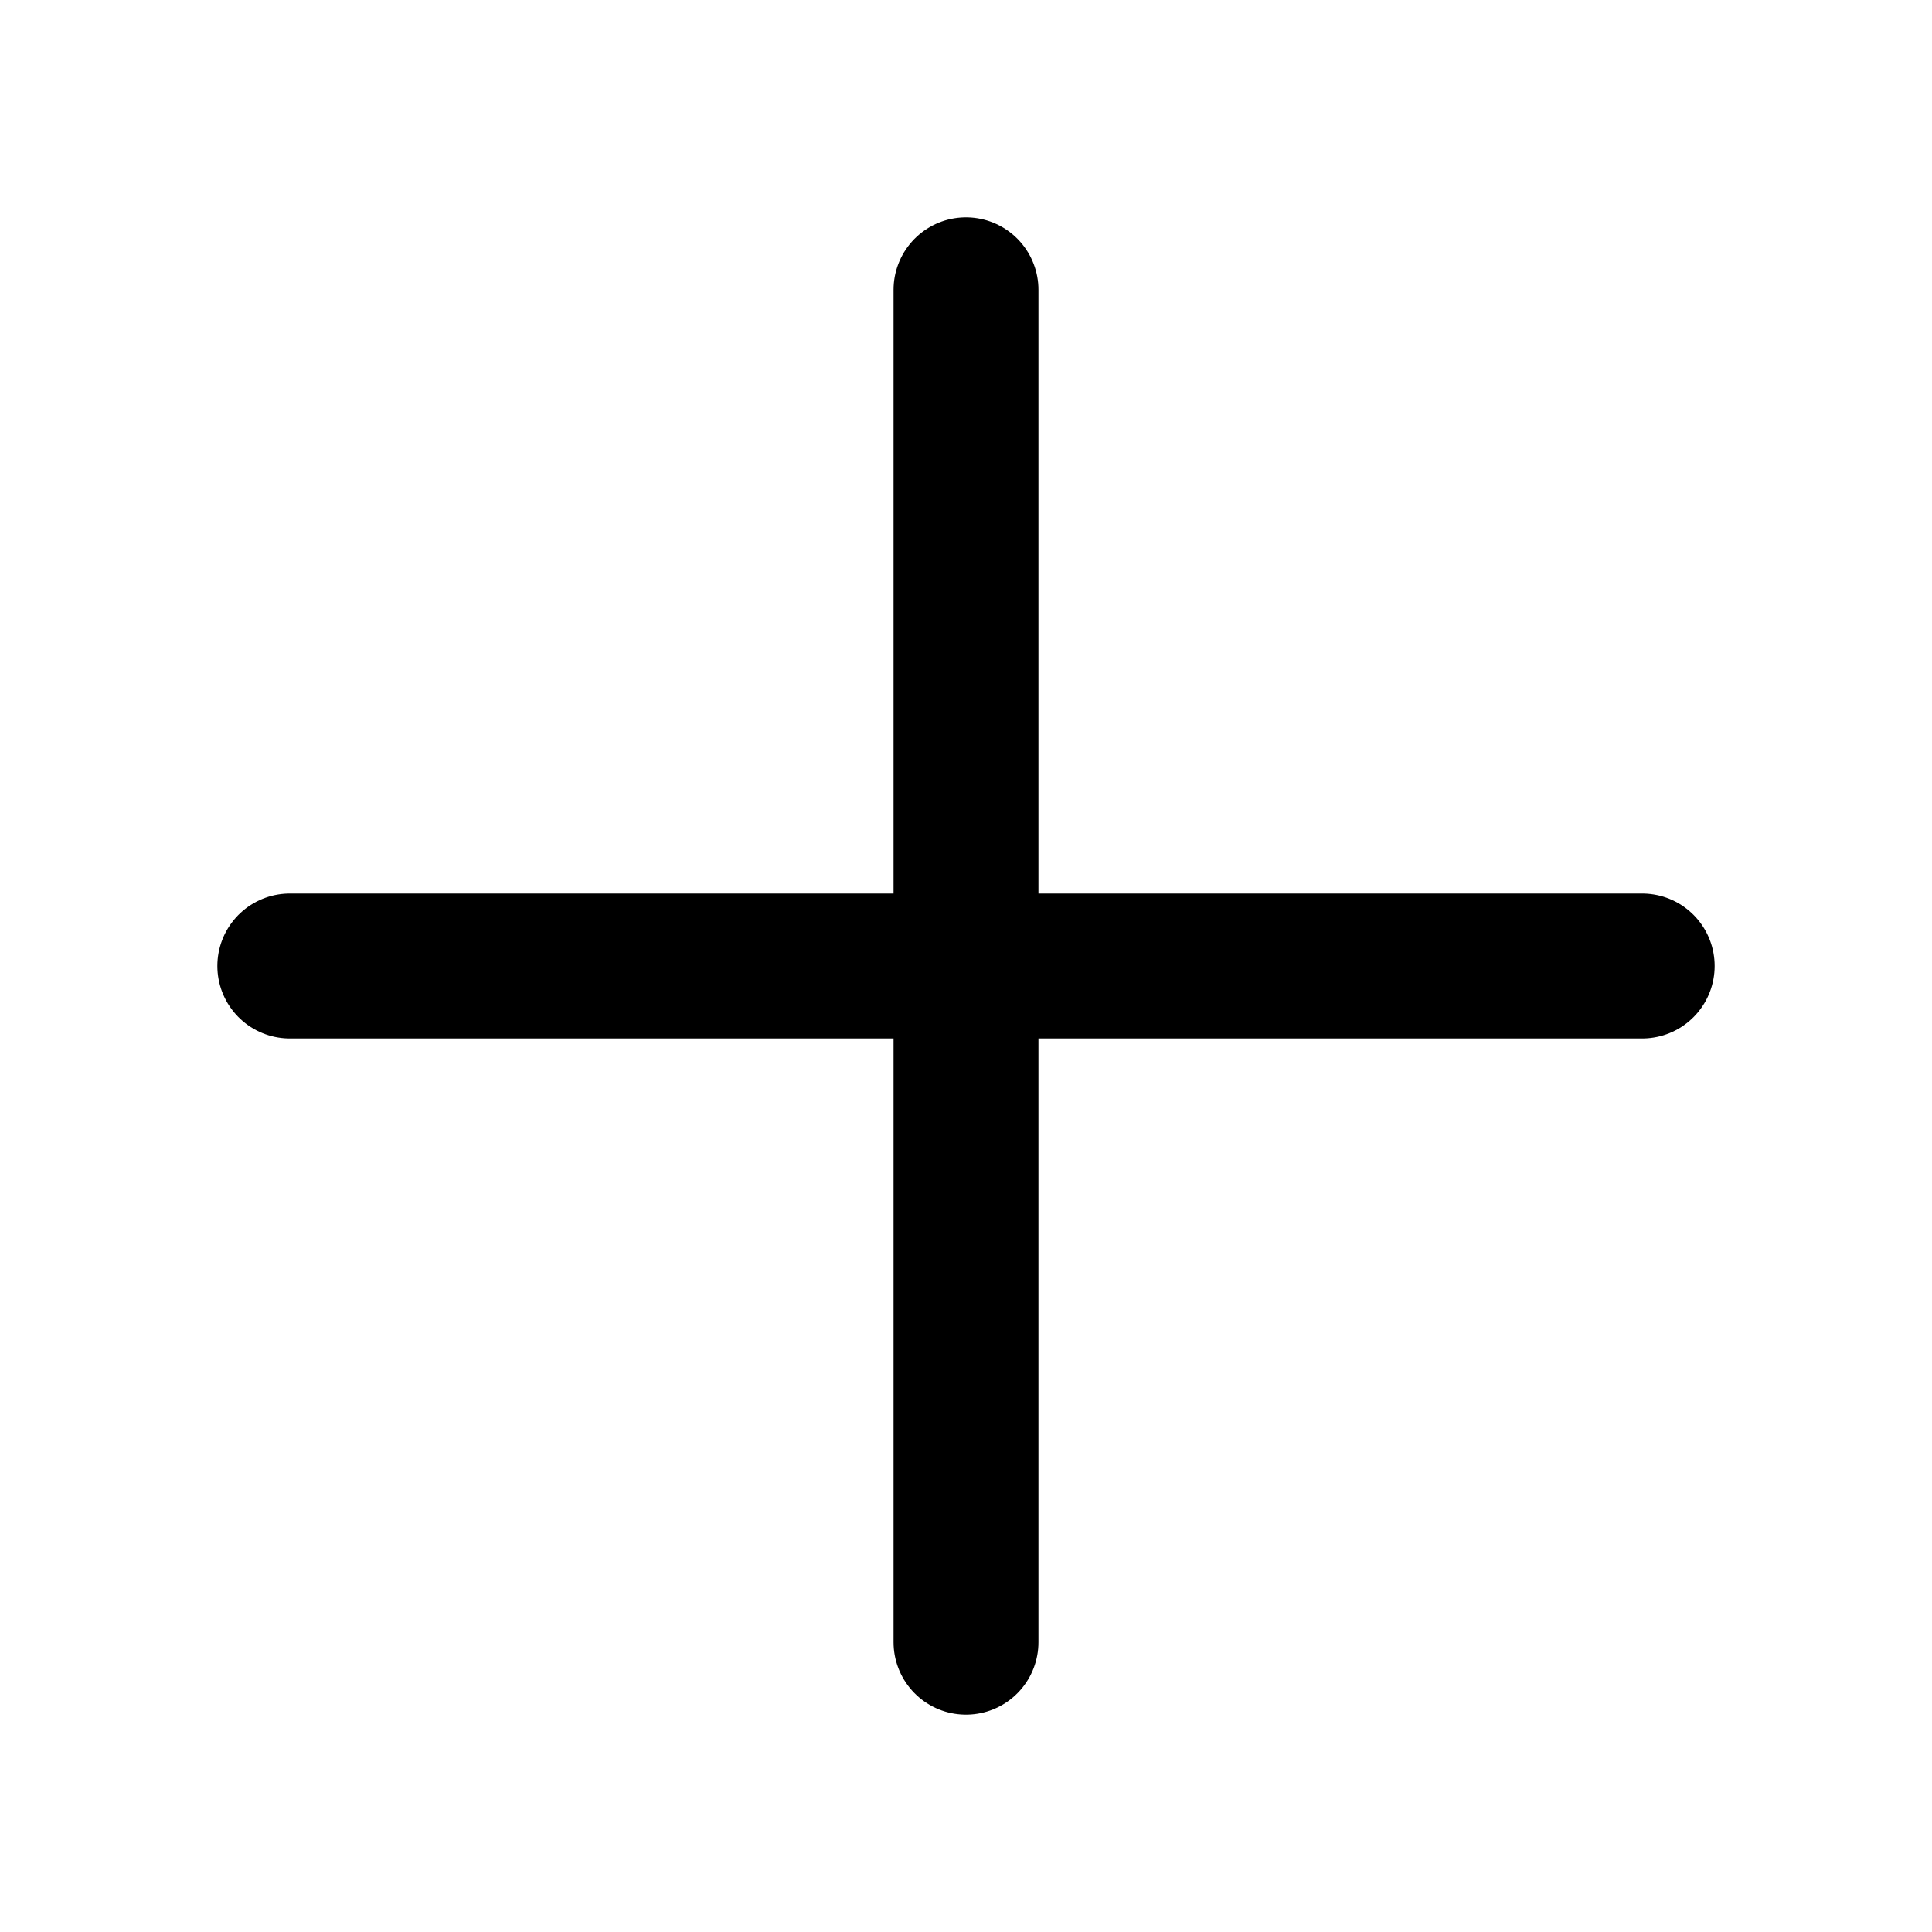
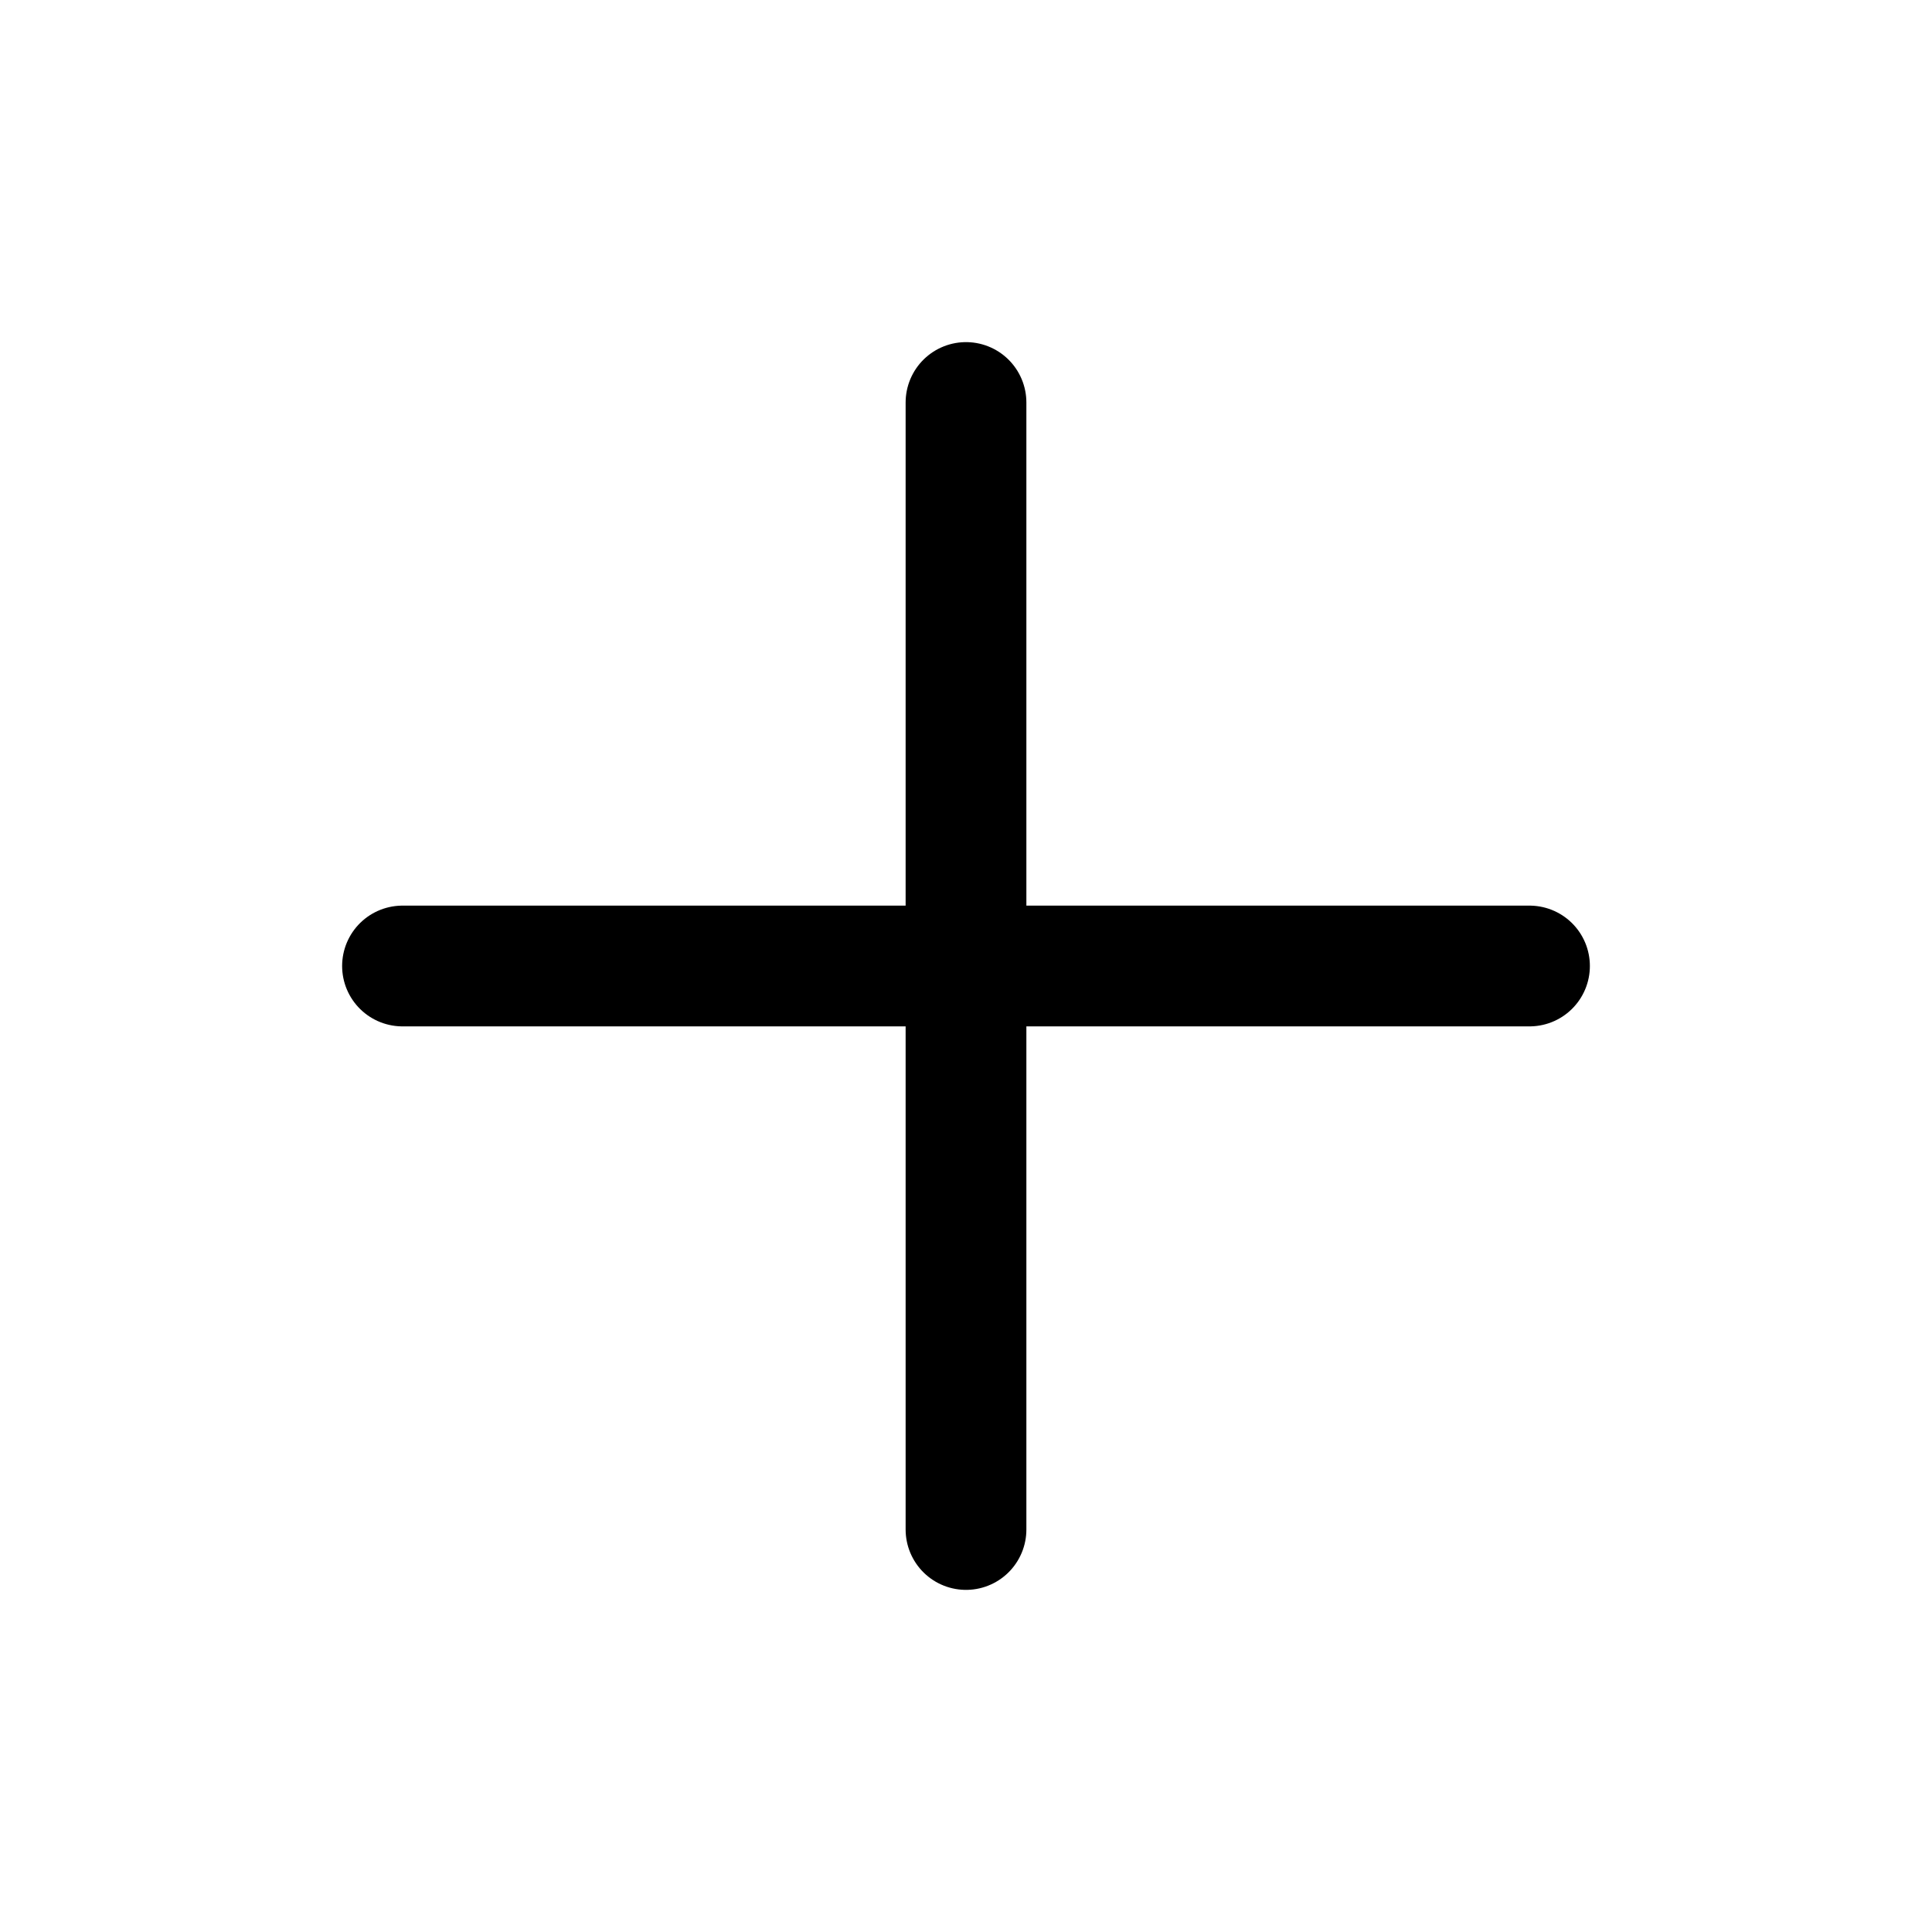
- <svg xmlns="http://www.w3.org/2000/svg" viewBox="2 2 20 20" stroke-width="1.5" stroke="currentColor" fill="none" stroke-linecap="round" stroke-linejoin="round">
+ <svg xmlns="http://www.w3.org/2000/svg" viewBox="0 0 24 24" stroke-width="1.5" stroke="currentColor" fill="none" stroke-linecap="round" stroke-linejoin="round">
  <line x1="12" y1="5" x2="12" y2="19" />
  <line x1="5" y1="12" x2="19" y2="12" />
</svg>
